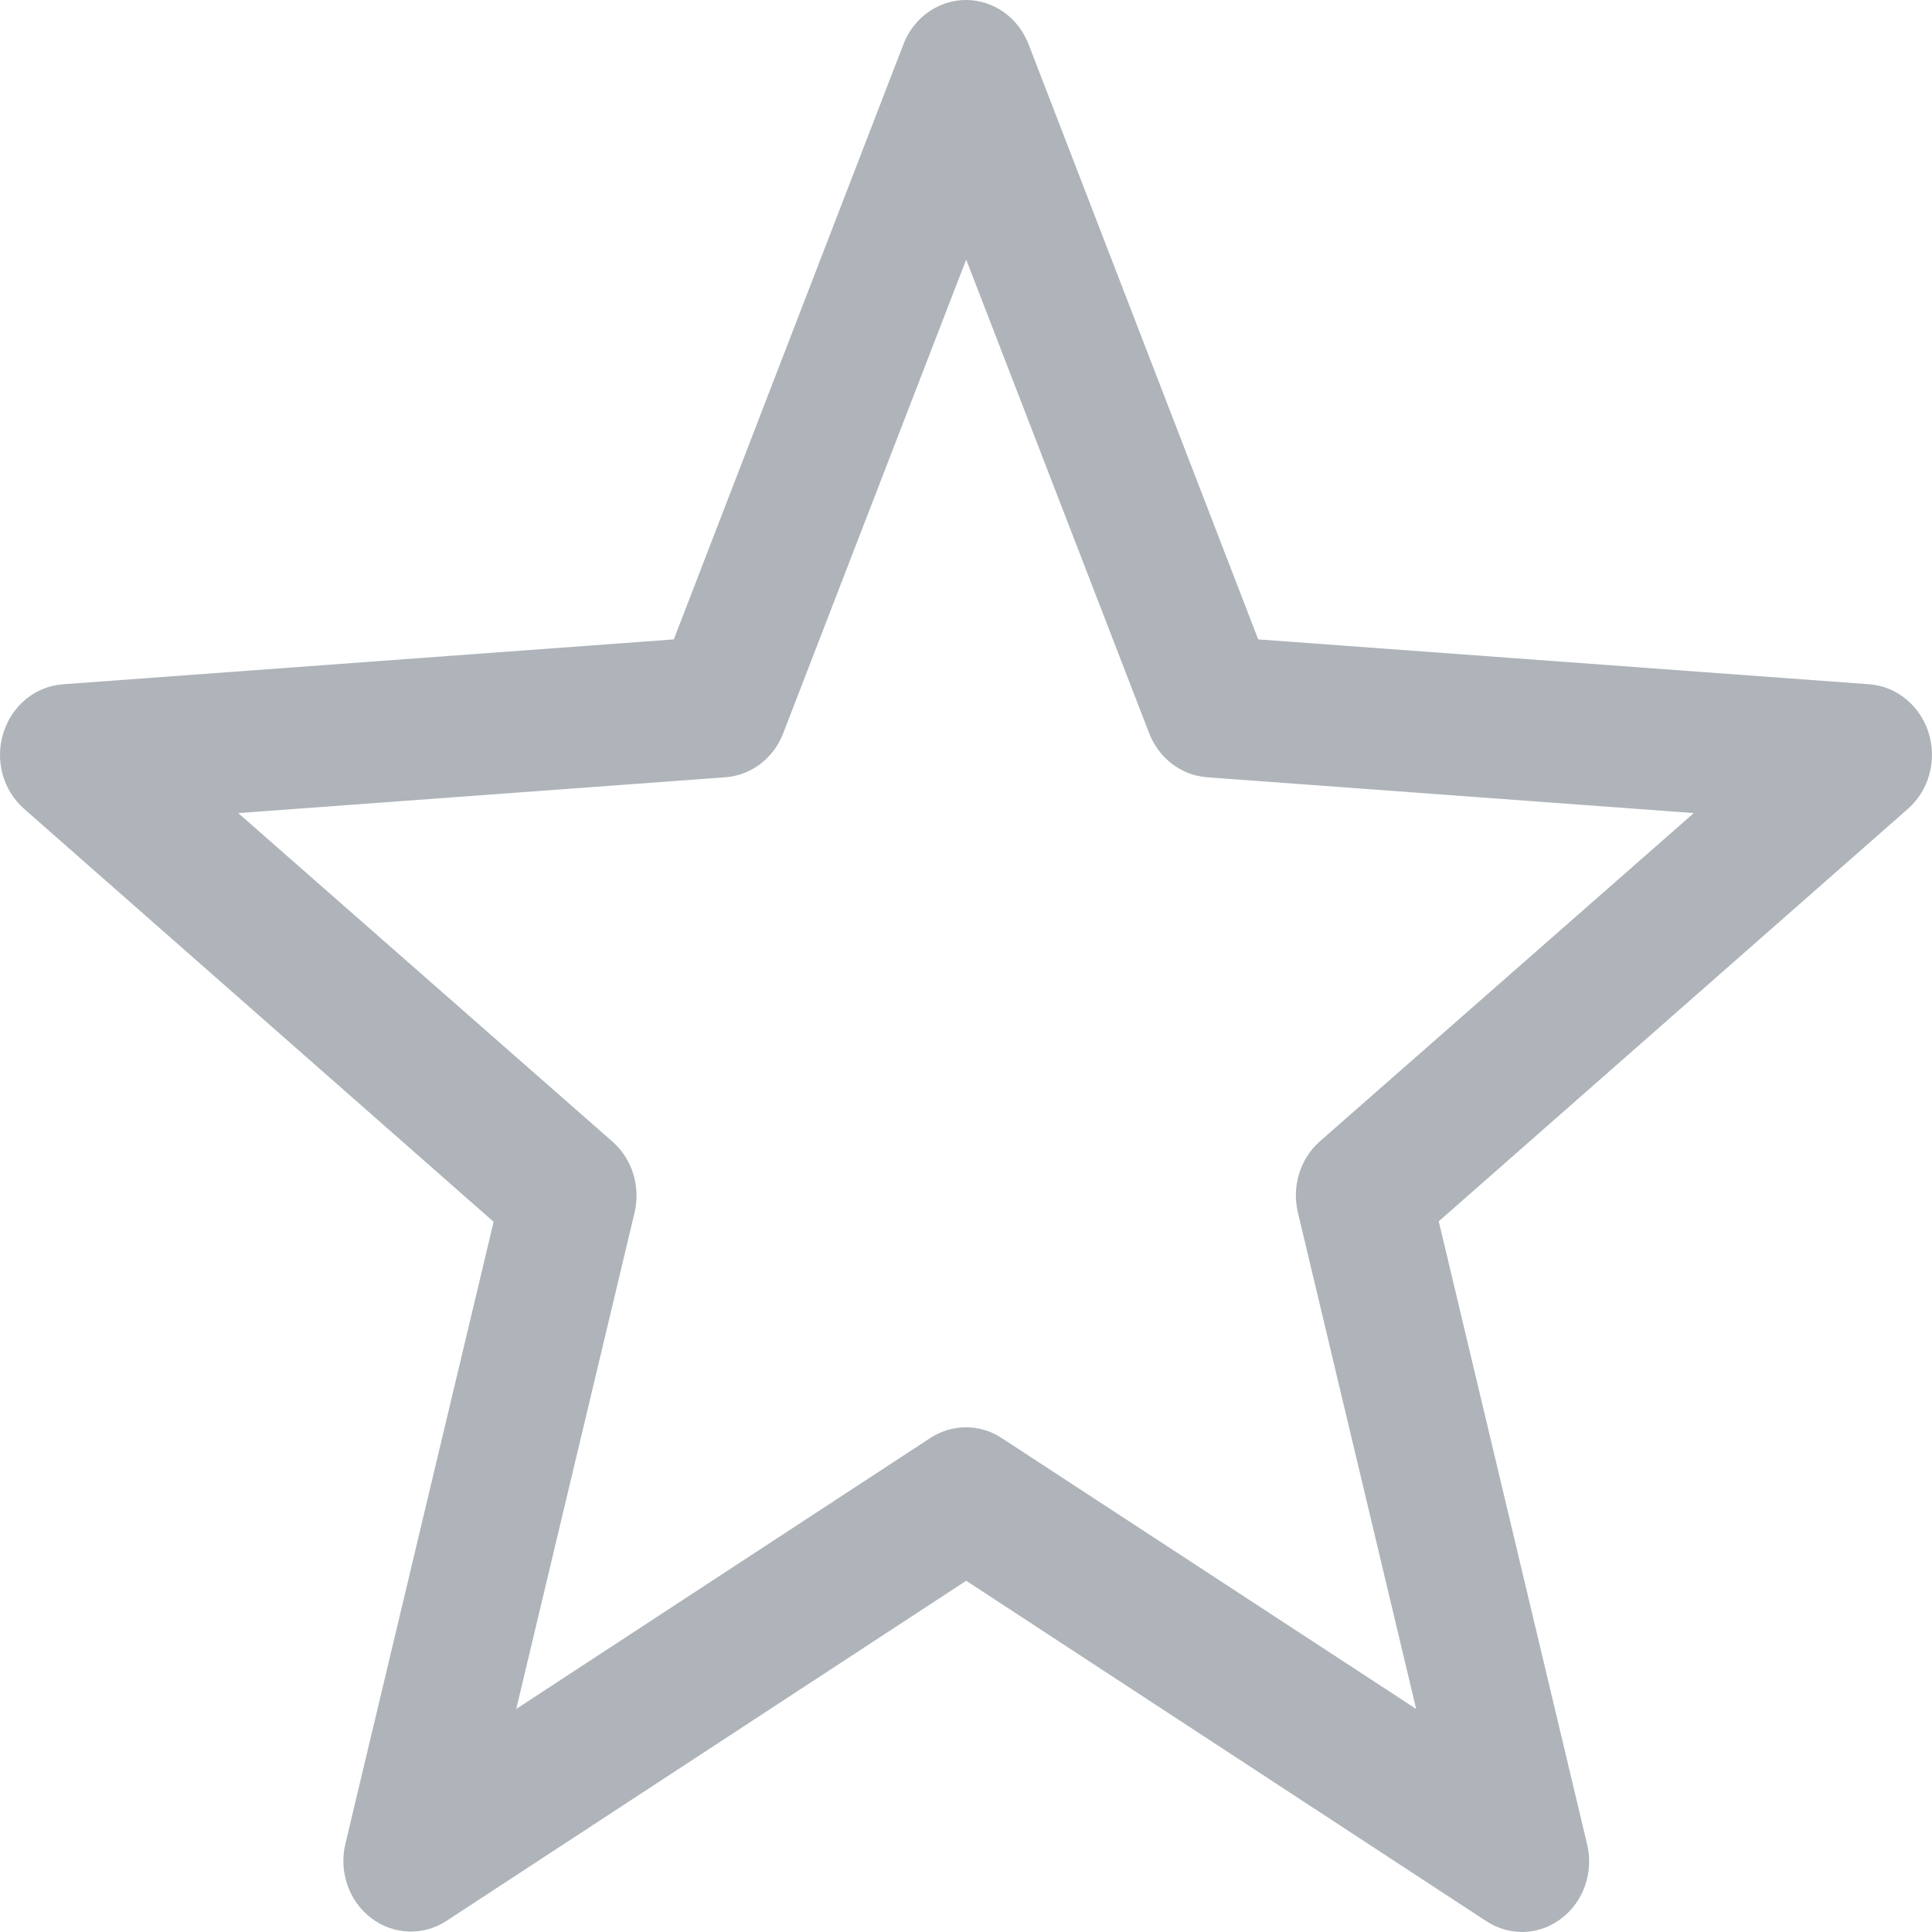
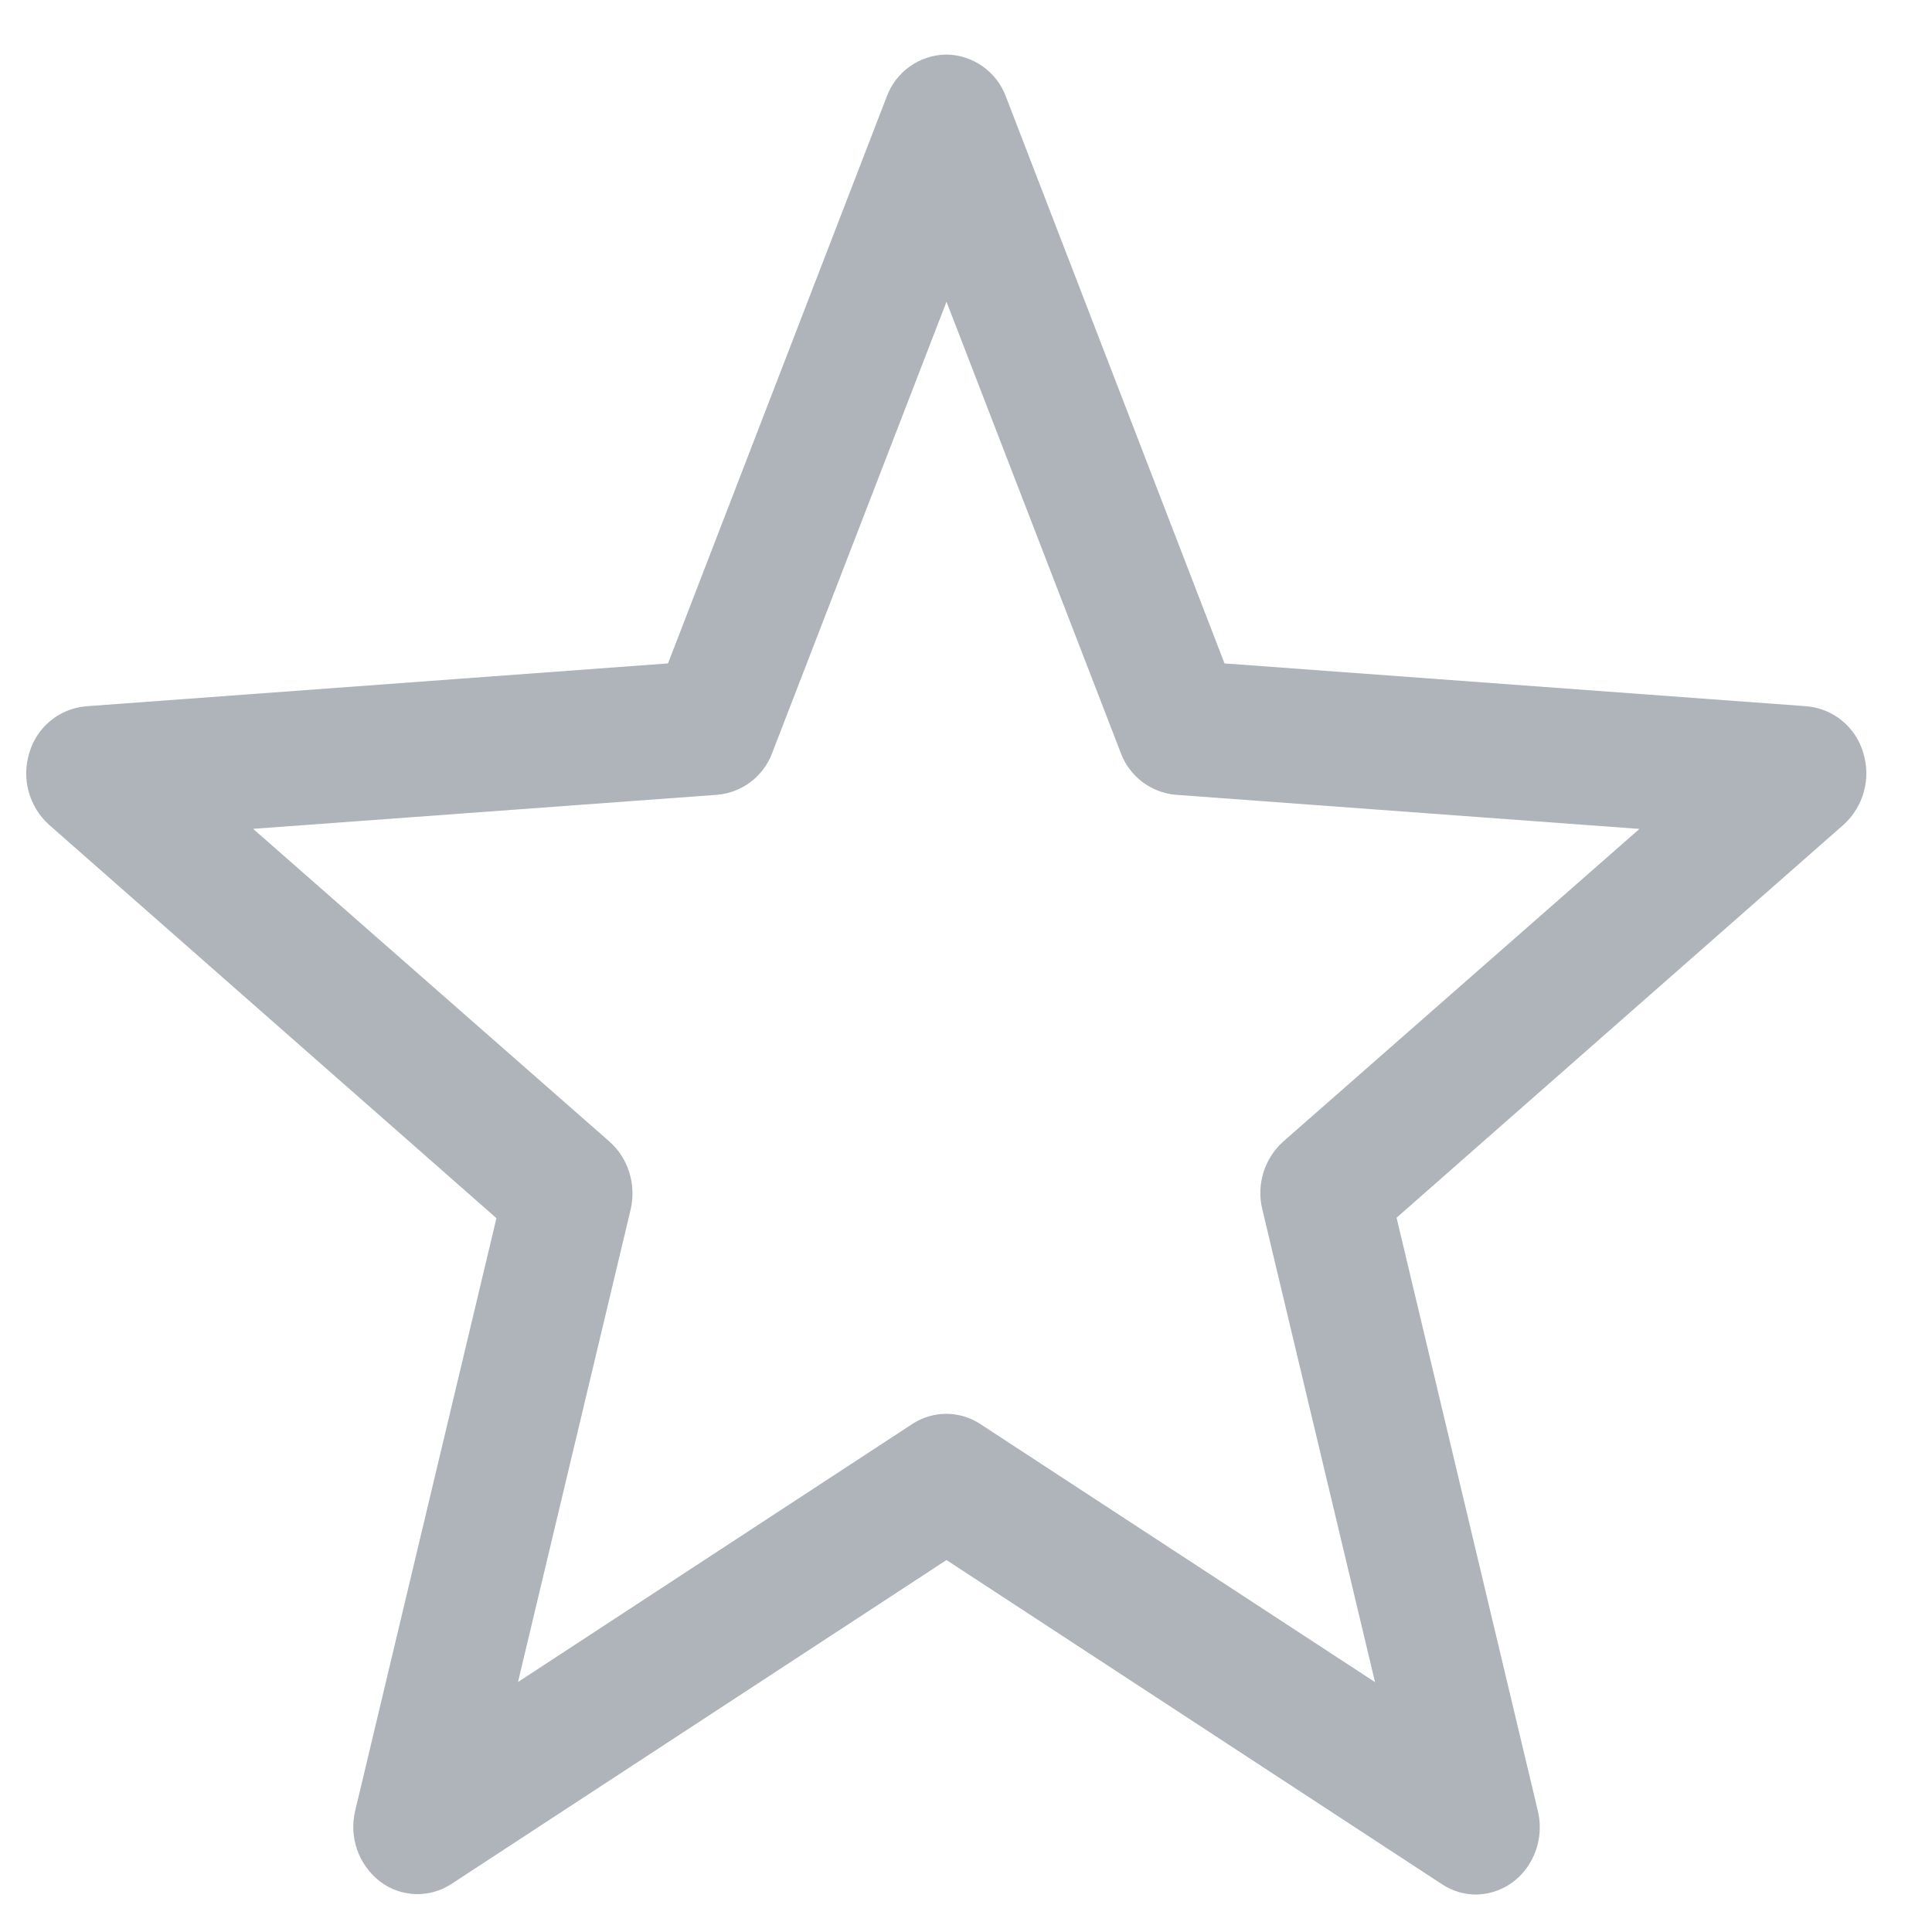
- <svg xmlns="http://www.w3.org/2000/svg" width="20px" height="20px" viewBox="0 0 20 20" version="1.1">
-   <defs />
-   <g id="Symbols" stroke="none" stroke-width="1" fill="none" fill-rule="evenodd">
-     <g id="Icon/-Save-Grey" fill-rule="nonzero" fill="#AEB4B9">
-       <path d="M15.76,20 C15.626,20 15.495,19.96 15.382,19.885 L10.002,16.364 L4.622,19.885 C4.381,20.042 4.073,20.031 3.843,19.856 C3.612,19.681 3.507,19.378 3.575,19.089 L5.11,12.648 L0.247,8.371 C0.03,8.179 -0.054,7.869 0.035,7.587 C0.123,7.304 0.365,7.106 0.648,7.084 L6.975,6.619 L9.352,0.459 C9.458,0.182 9.715,-2.84217094e-14 10,-2.84217094e-14 C10.285,-2.84217094e-14 10.542,0.182 10.648,0.459 L13.025,6.619 L19.356,7.084 C19.638,7.107 19.879,7.307 19.966,7.589 C20.053,7.871 19.969,8.18 19.753,8.371 L14.894,12.643 L16.429,19.089 C16.482,19.306 16.437,19.537 16.306,19.715 C16.175,19.892 15.974,19.998 15.76,20 L15.76,20 Z M5.344,17.691 L9.629,14.887 C9.856,14.738 10.144,14.738 10.37,14.887 L14.66,17.691 L13.436,12.553 C13.371,12.283 13.458,11.997 13.661,11.817 L17.534,8.417 L12.494,8.046 C12.228,8.026 11.996,7.849 11.896,7.59 L10.002,2.687 L8.108,7.59 C8.009,7.849 7.777,8.026 7.511,8.046 L2.466,8.417 L6.339,11.817 C6.544,11.996 6.633,12.282 6.569,12.553 L5.344,17.691 L5.344,17.691 Z" id="Shape" />
-     </g>
-   </g>
+ <svg xmlns="http://www.w3.org/2000/svg" width="21" height="21" viewBox="0 0 21 21">
+   <path fill="#AEB4B9" fill-rule="nonzero" d="M16.046 20.593a.675.675 0 0 1-.378-.116l-5.38-3.52-5.38 3.52a.672.672 0 0 1-.78-.028.75.75 0 0 1-.267-.768l1.535-6.44L.532 8.964a.753.753 0 0 1-.212-.785.705.705 0 0 1 .614-.502l6.327-.466 2.377-6.16a.7.7 0 0 1 .648-.458.7.7 0 0 1 .648.458l2.376 6.16 6.332.466a.705.705 0 0 1 .61.504.753.753 0 0 1-.213.783l-4.859 4.272 1.535 6.445a.759.759 0 0 1-.123.626.688.688 0 0 1-.546.286zM5.63 18.283l4.285-2.804a.672.672 0 0 1 .741 0l4.29 2.805-1.225-5.138a.752.752 0 0 1 .225-.736l3.874-3.4-5.04-.371a.702.702 0 0 1-.598-.456L10.288 3.28 8.394 8.183a.702.702 0 0 1-.598.456l-5.045.37 3.874 3.4c.204.18.293.466.23.737L5.63 18.284z" />
</svg>
